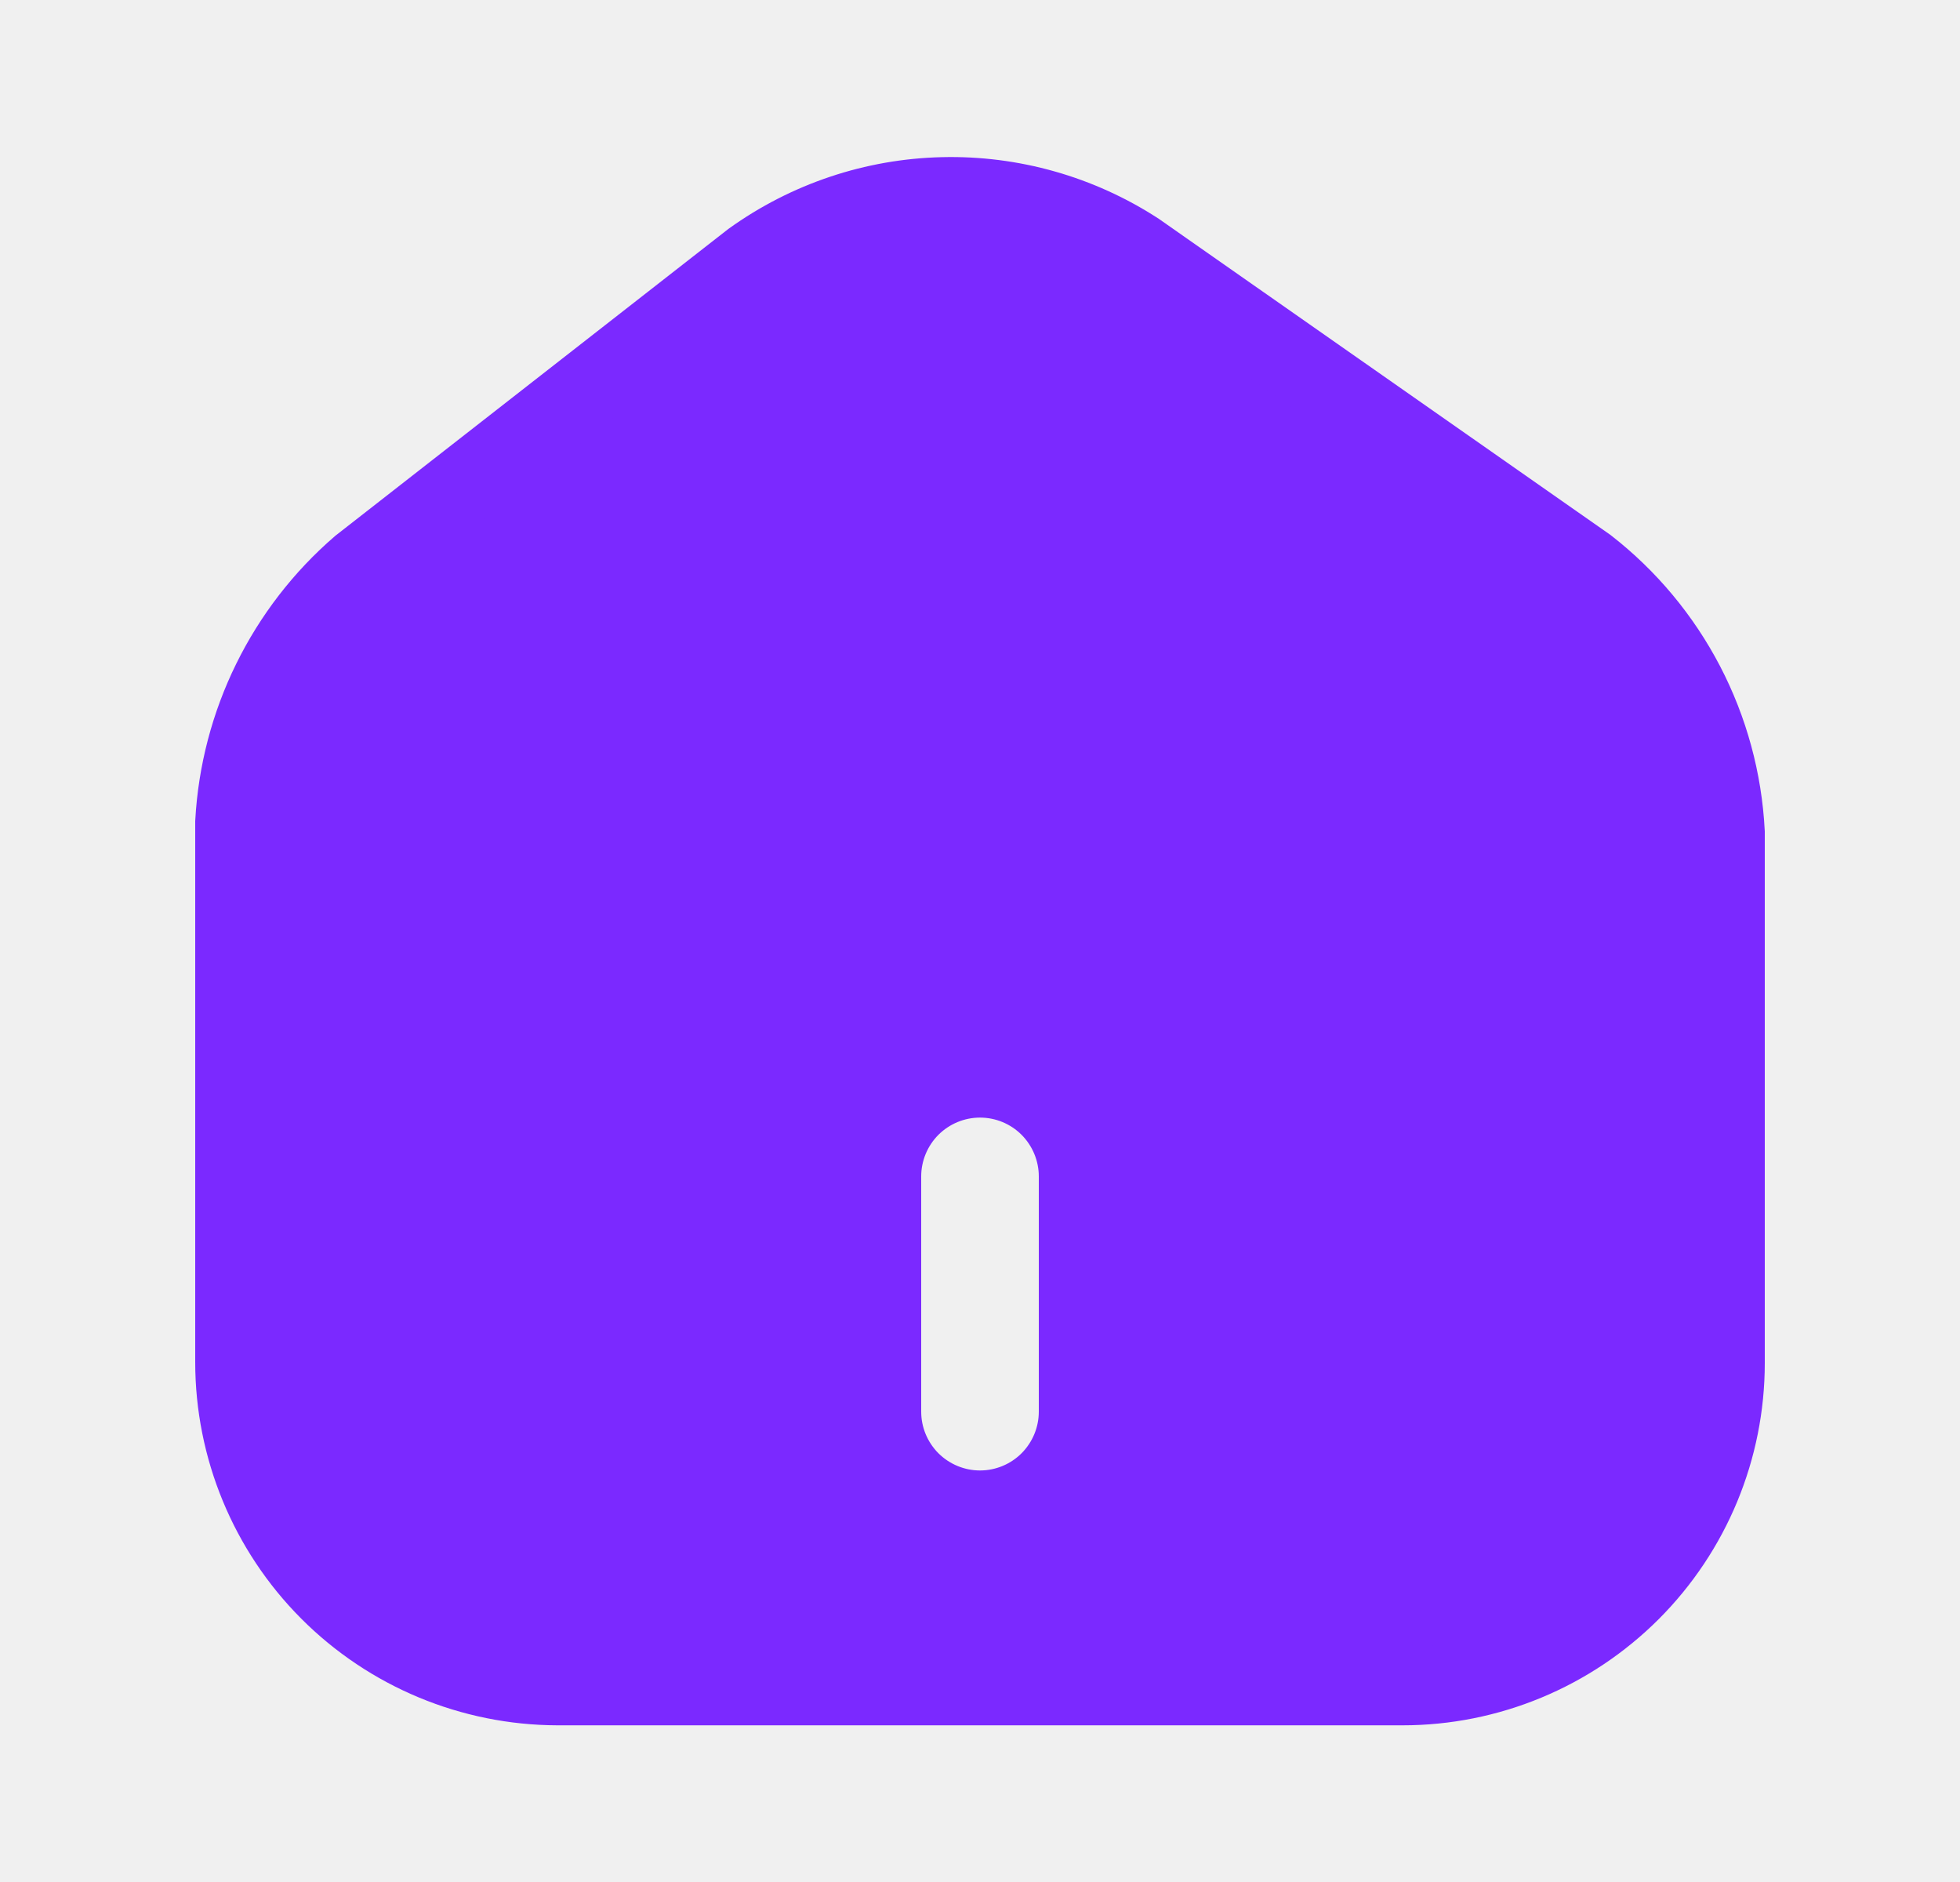
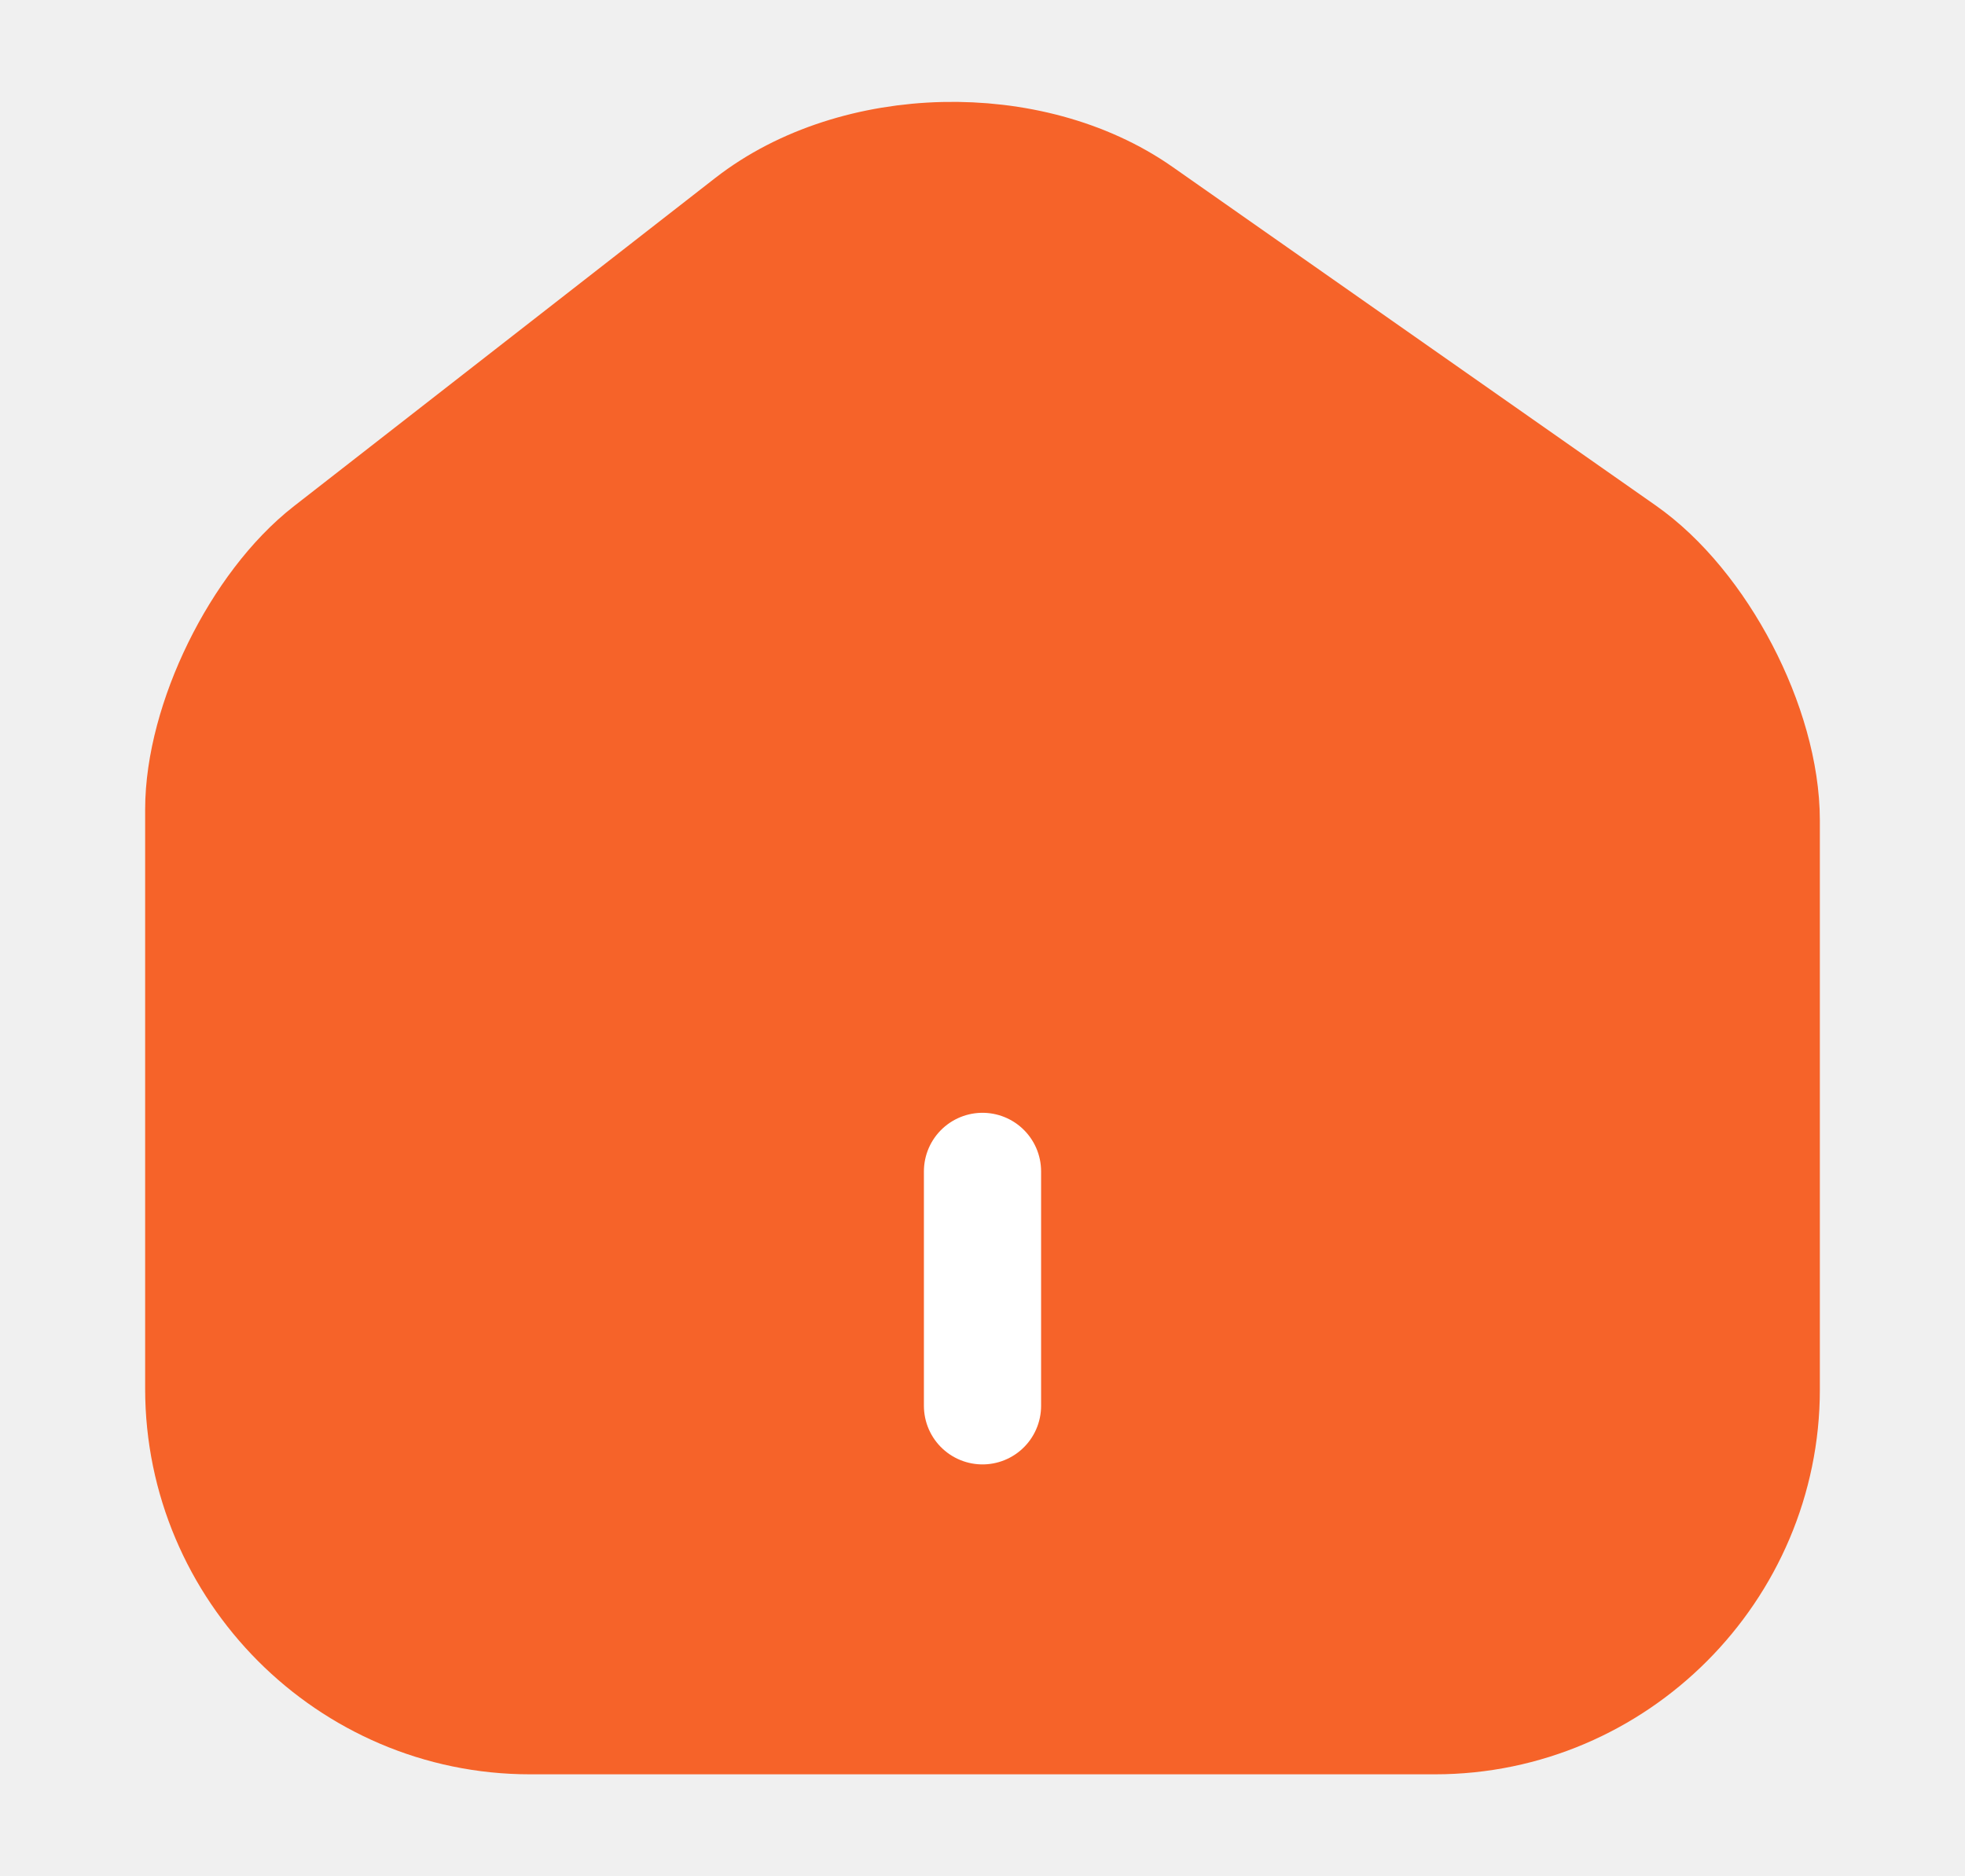
- <svg xmlns="http://www.w3.org/2000/svg" width="25" height="24" viewBox="0 0 25 24" fill="none">
-   <path d="M2.99 17.37V17.37V10.483C3.025 9.859 3.185 9.248 3.461 8.687C3.737 8.126 4.123 7.625 4.597 7.217L9.59 3.32C10.302 2.809 11.151 2.524 12.027 2.504C12.903 2.483 13.765 2.727 14.501 3.205L20.243 7.223C20.764 7.628 21.191 8.141 21.496 8.726C21.801 9.312 21.976 9.956 22.01 10.615V17.382C22.01 17.382 22.01 17.382 22.01 17.382C22.01 18.474 21.576 19.522 20.803 20.295C20.03 21.067 18.983 21.502 17.89 21.502C17.89 21.502 17.89 21.502 17.89 21.502L7.111 21.502C7.111 21.502 7.111 21.502 7.111 21.502C6.017 21.499 4.969 21.063 4.196 20.288C3.424 19.514 2.99 18.464 2.99 17.37ZM13.384 18.886C13.618 18.651 13.75 18.334 13.75 18.002V15.002C13.75 14.671 13.618 14.353 13.384 14.118C13.15 13.884 12.832 13.752 12.5 13.752C12.169 13.752 11.851 13.884 11.616 14.118C11.382 14.353 11.25 14.671 11.25 15.002V18.002C11.25 18.334 11.382 18.651 11.616 18.886C11.851 19.12 12.169 19.252 12.5 19.252C12.832 19.252 13.15 19.12 13.384 18.886Z" fill="#7B29FF" stroke="#7B29FF" />
+ <svg xmlns="http://www.w3.org/2000/svg" width="22" height="21" viewBox="0 0 22 21" fill="none">
+   <path d="M8.393 2.485L3.676 6.16C2.889 6.773 2.25 8.077 2.25 9.065V15.549C2.25 17.579 3.904 19.242 5.934 19.242H16.066C18.096 19.242 19.75 17.579 19.75 15.558V9.188C19.75 8.129 19.041 6.773 18.175 6.169L12.768 2.38C11.543 1.523 9.574 1.567 8.393 2.485Z" stroke="#F66329" stroke-width="1.25" stroke-linecap="round" stroke-linejoin="round" />
+   <path d="M2.424 8.399C2.472 7.198 3.055 6.08 4.043 5.393C5.961 4.061 9.146 2 10.5 2C12.5 2 18 5.5 19 6.5C19.607 7.107 19.845 11.579 19.939 15.003C20 17.211 18.209 19 16 19H6.163C3.891 19 2.076 17.11 2.166 14.84L2.424 8.399Z" fill="#F66329" />
+   <path d="M11 15.741V13.116" stroke="white" stroke-width="1.312" stroke-linecap="round" stroke-linejoin="round" />
</svg>
